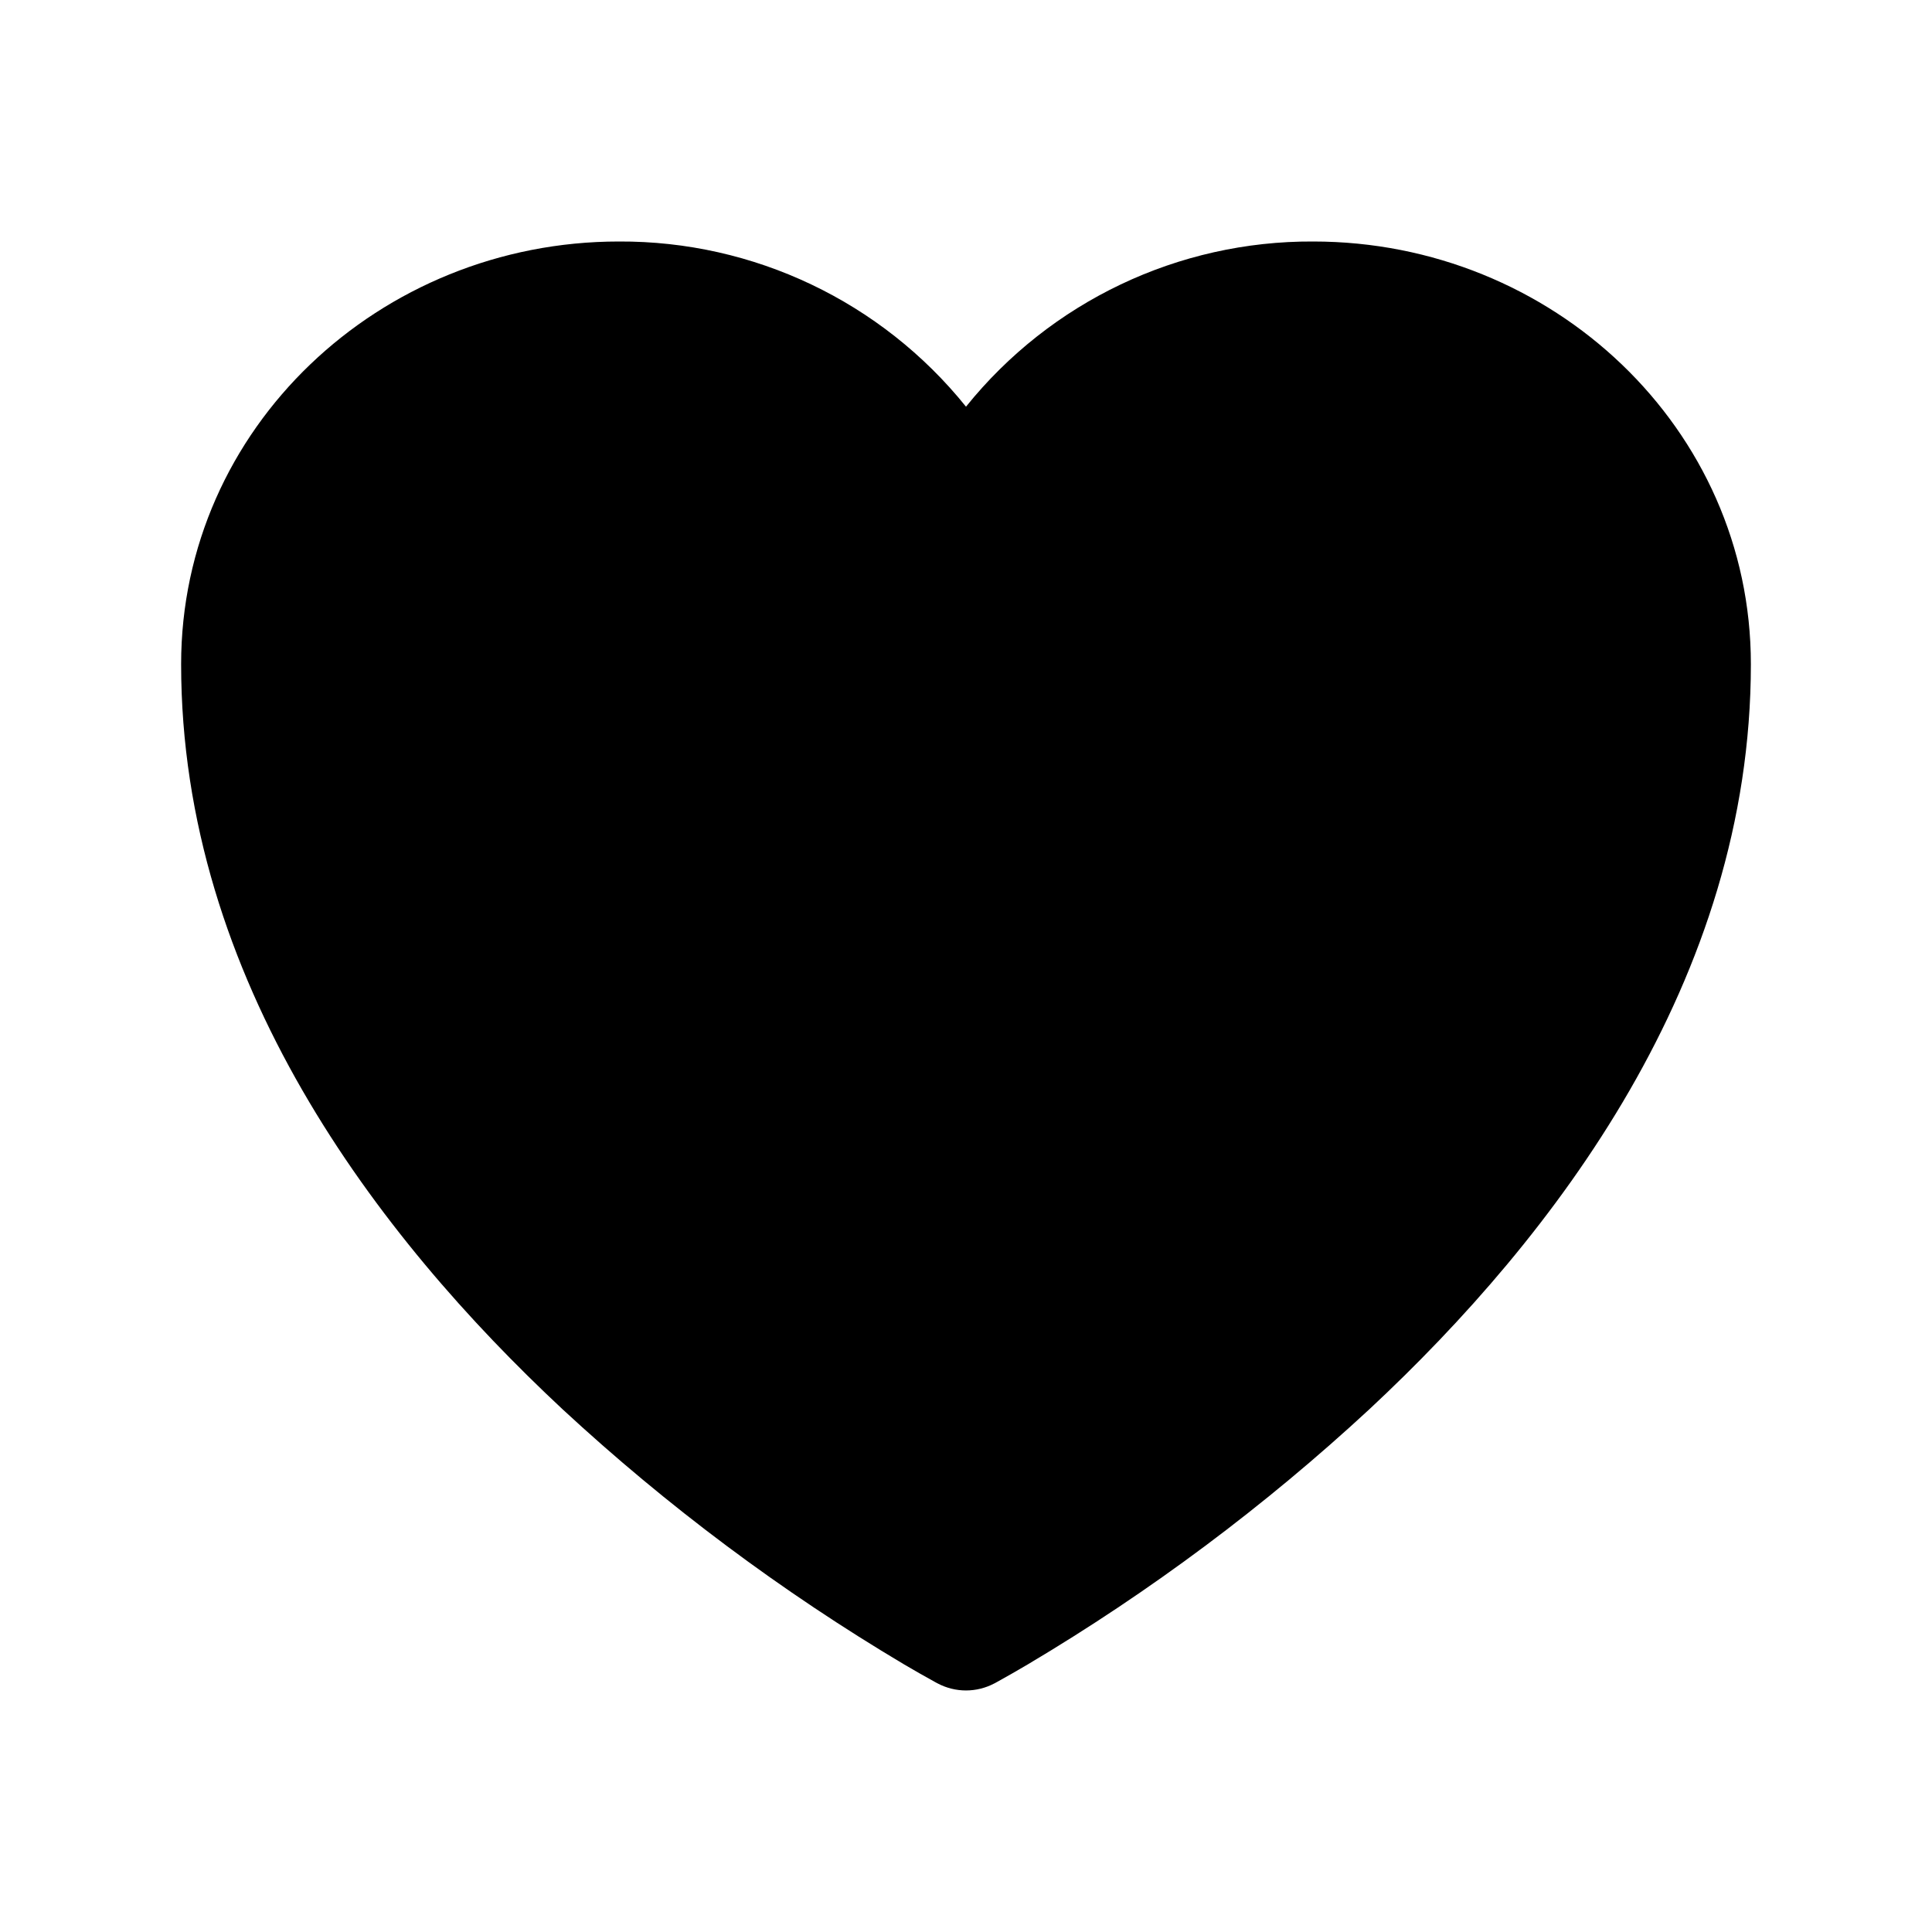
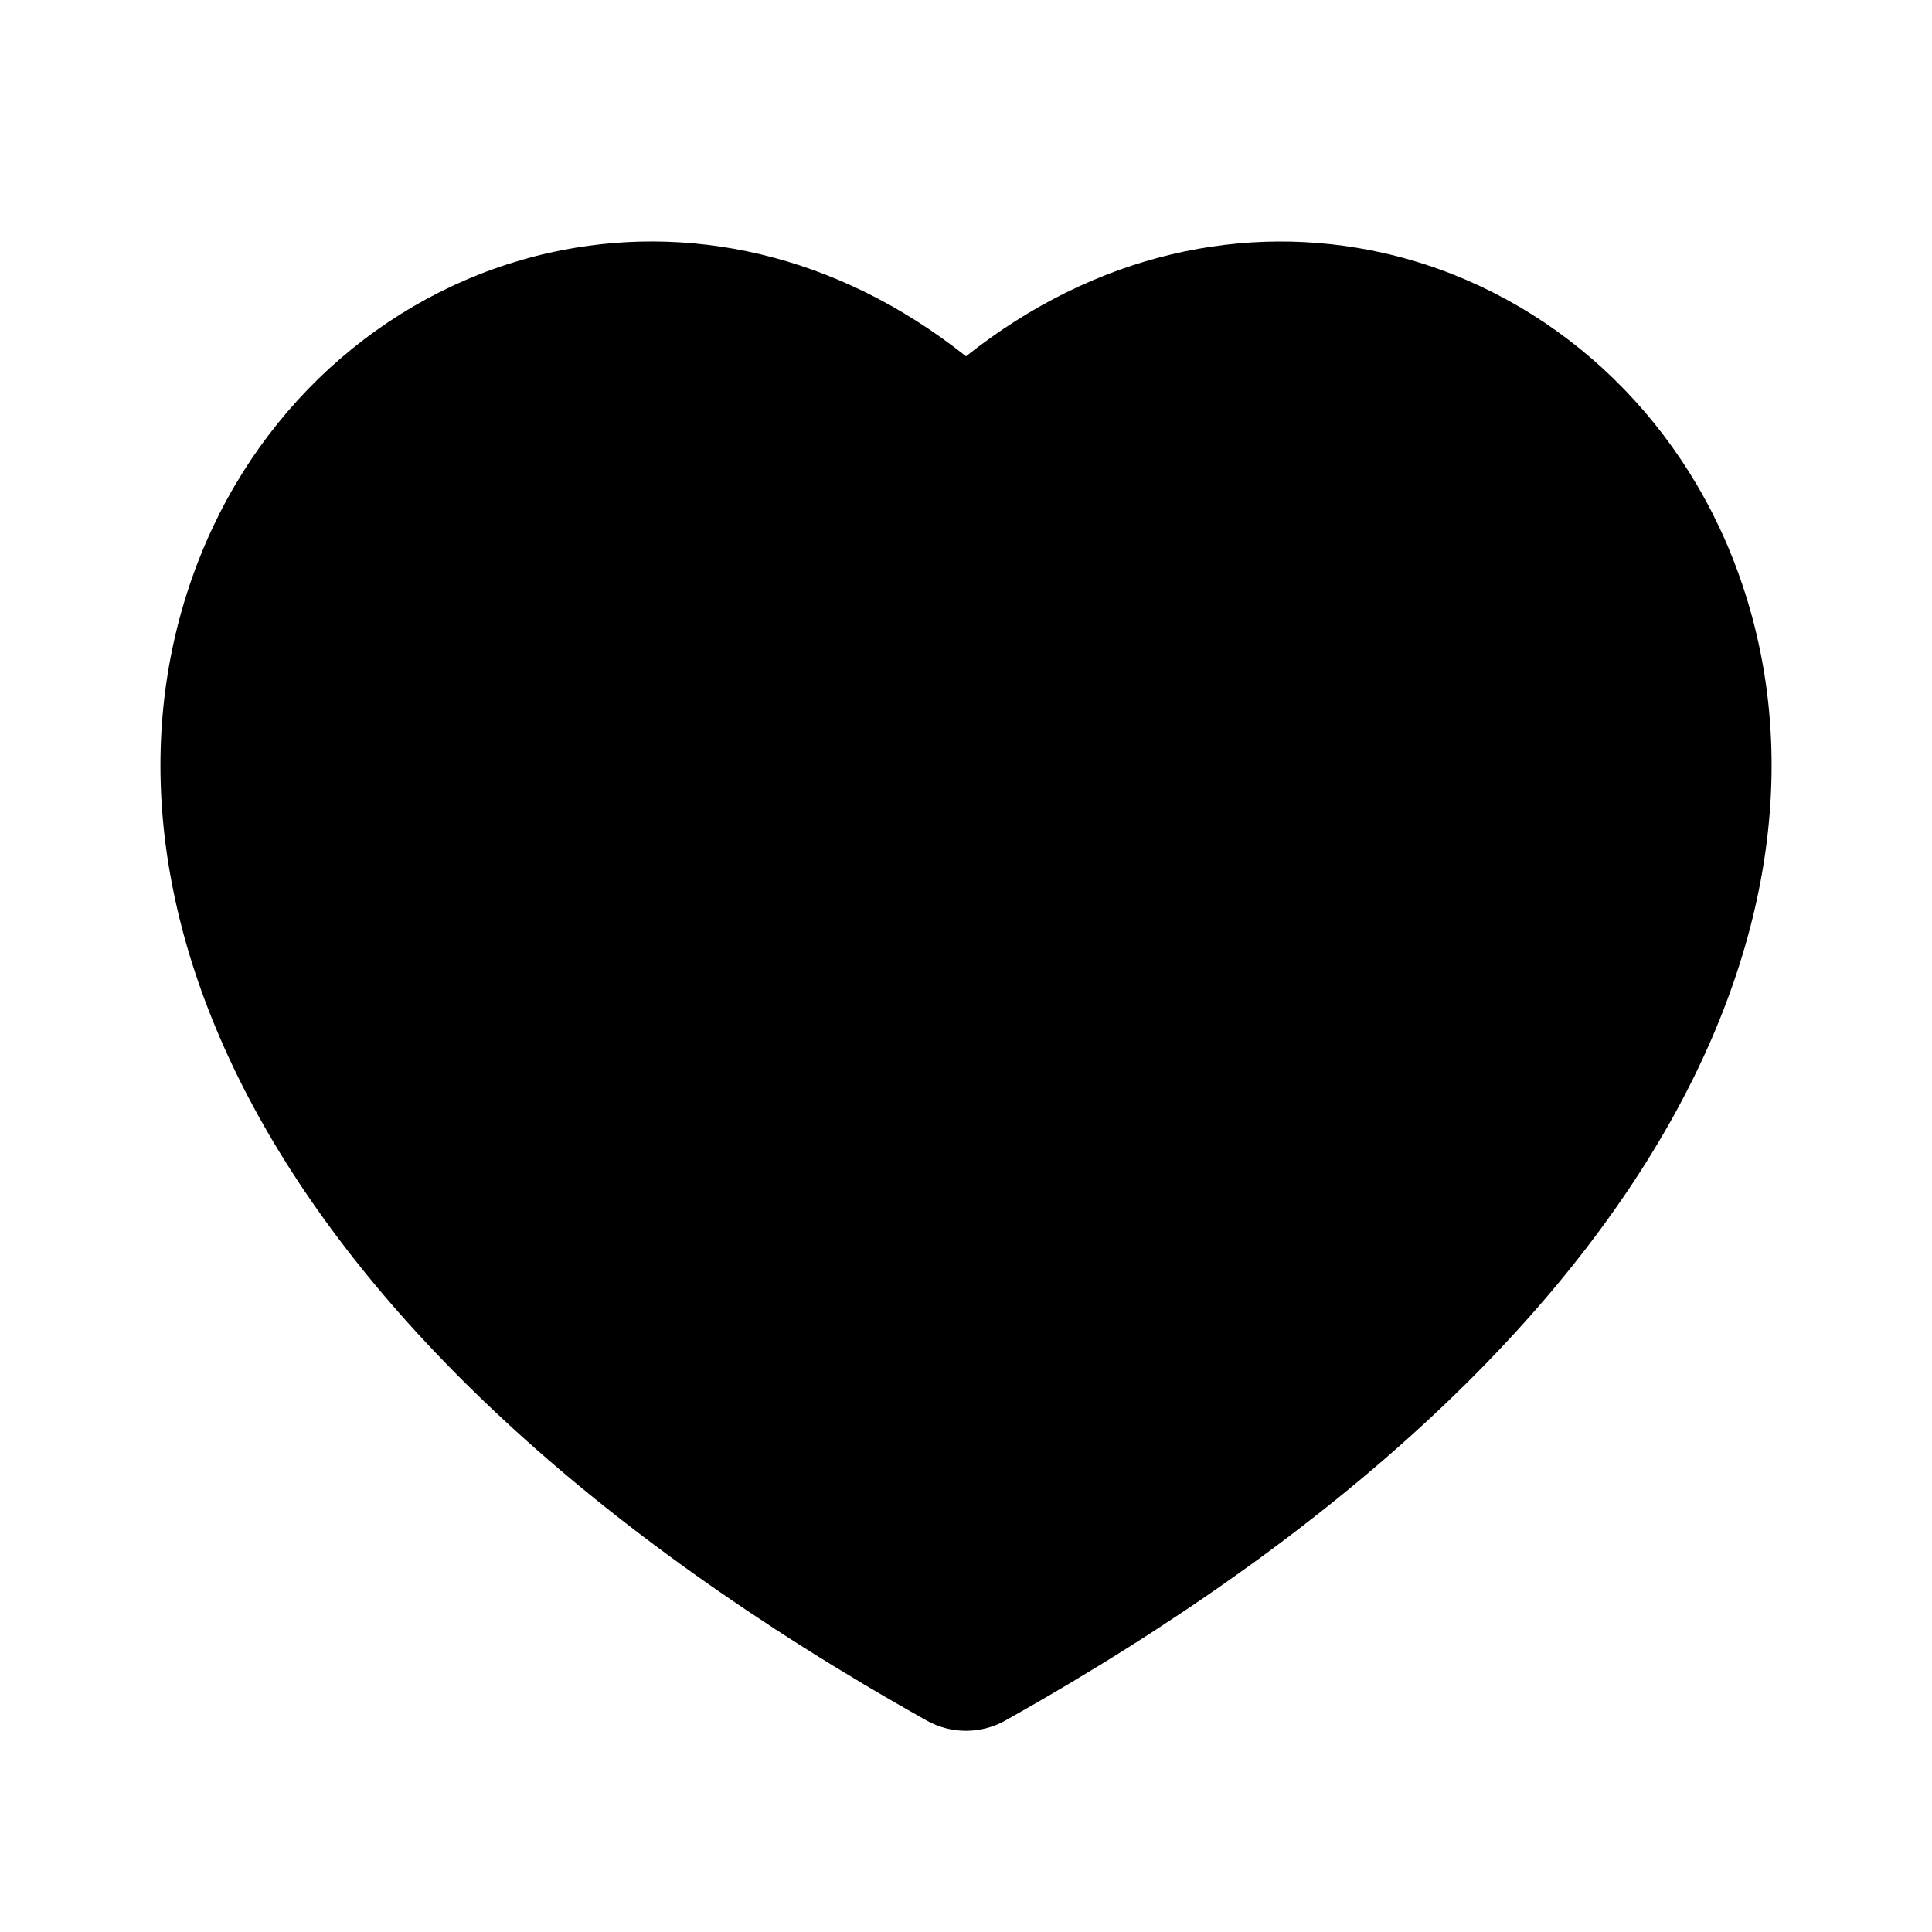
- <svg xmlns="http://www.w3.org/2000/svg" viewBox="0 0 24 24" fill="currentColor" aria-hidden="true">
-   <path d="M11.645 20.91l-.007-.003-.022-.012a15.247 15.247 0 01-.383-.218 25.18 25.18 0 01-4.244-3.17C4.688 15.36 2.25 12.174 2.25 8.25 2.25 5.322 4.714 3 7.688 3A5.5 5.5 0 0112 5.052 5.5 5.5 0 0116.313 3c2.973 0 5.437 2.322 5.437 5.25 0 3.925-2.438 7.111-4.739 9.256a25.175 25.175 0 01-4.244 3.17 15.247 15.247 0 01-.383.219l-.022.012-.007.004-.003.001a.752.752 0 01-.704 0l-.003-.001z" />
+ <svg xmlns="http://www.w3.org/2000/svg" width="24" height="24" fill="none" viewBox="0 0 24 24">
+   <path fill="currentColor" d="M12.49 21.372c8.527-4.78 10.625-10.47 9.021-14.47-.779-1.941-2.413-3.333-4.341-3.763-1.698-.378-3.553.003-5.17 1.287-1.616-1.284-3.47-1.666-5.169-1.287-1.928.43-3.563 1.822-4.341 3.764-1.605 4 .494 9.69 9.021 14.47a1 1 0 0 0 .978 0Z" />
</svg>
